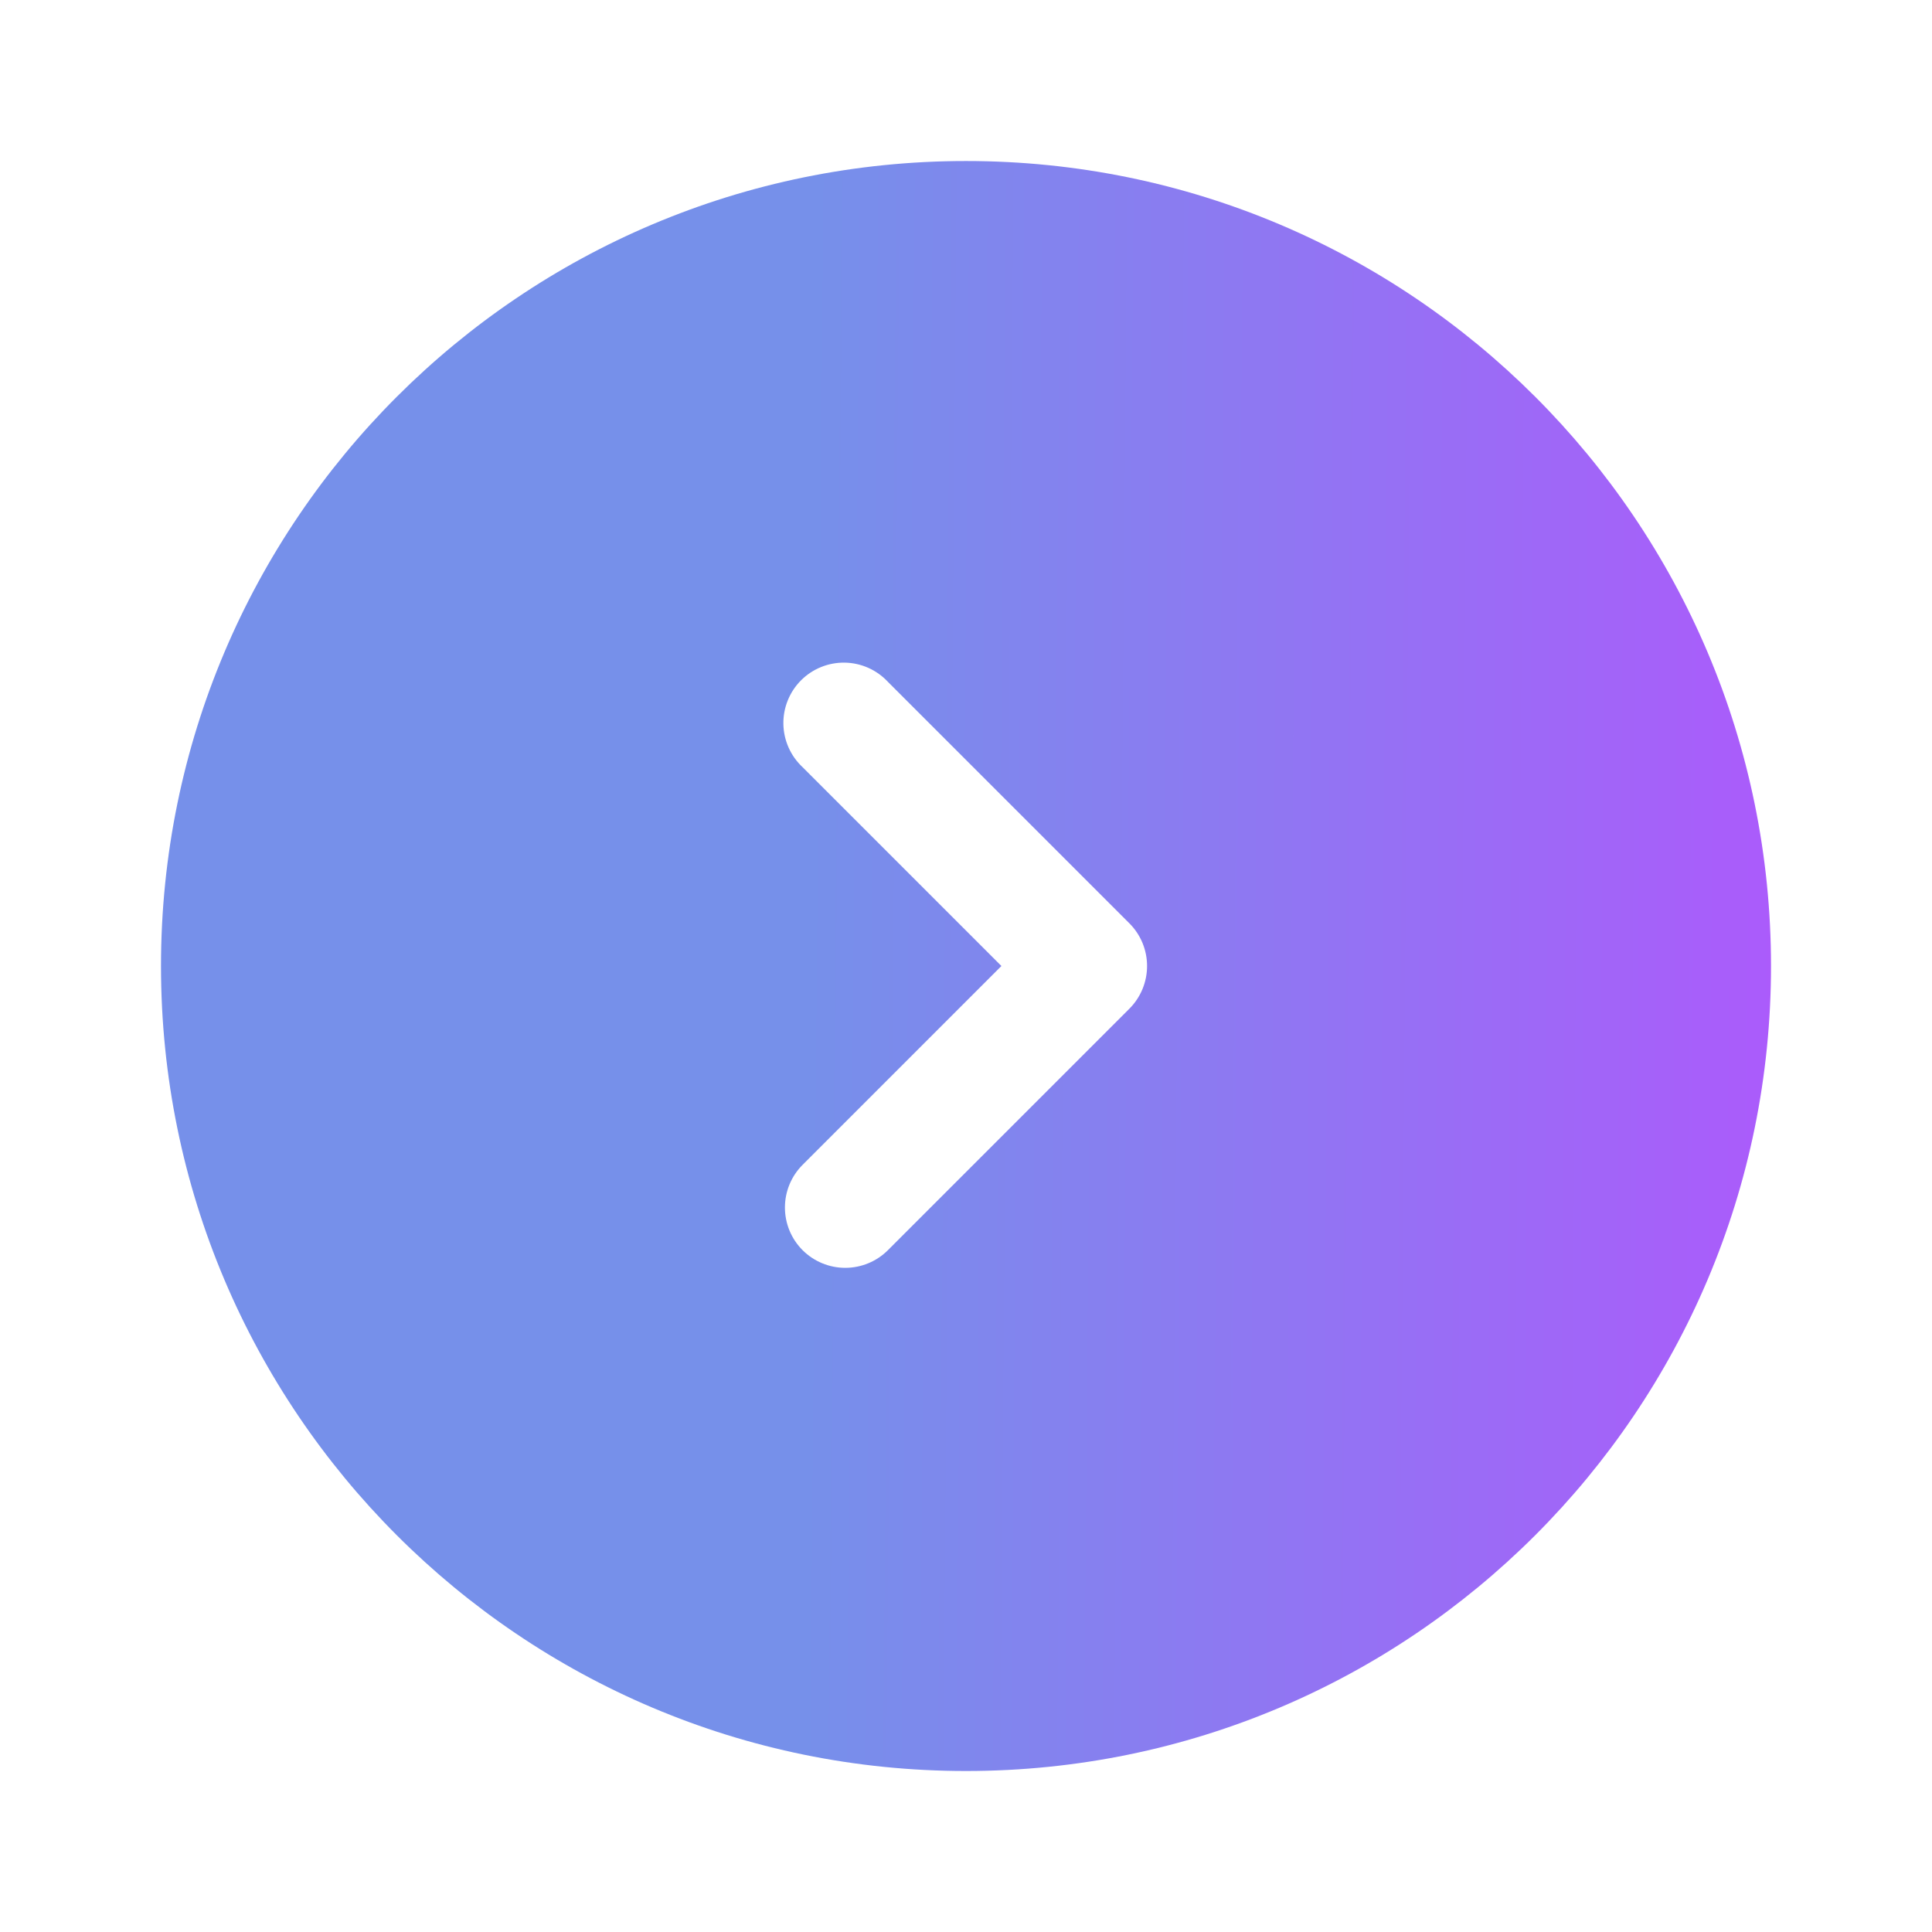
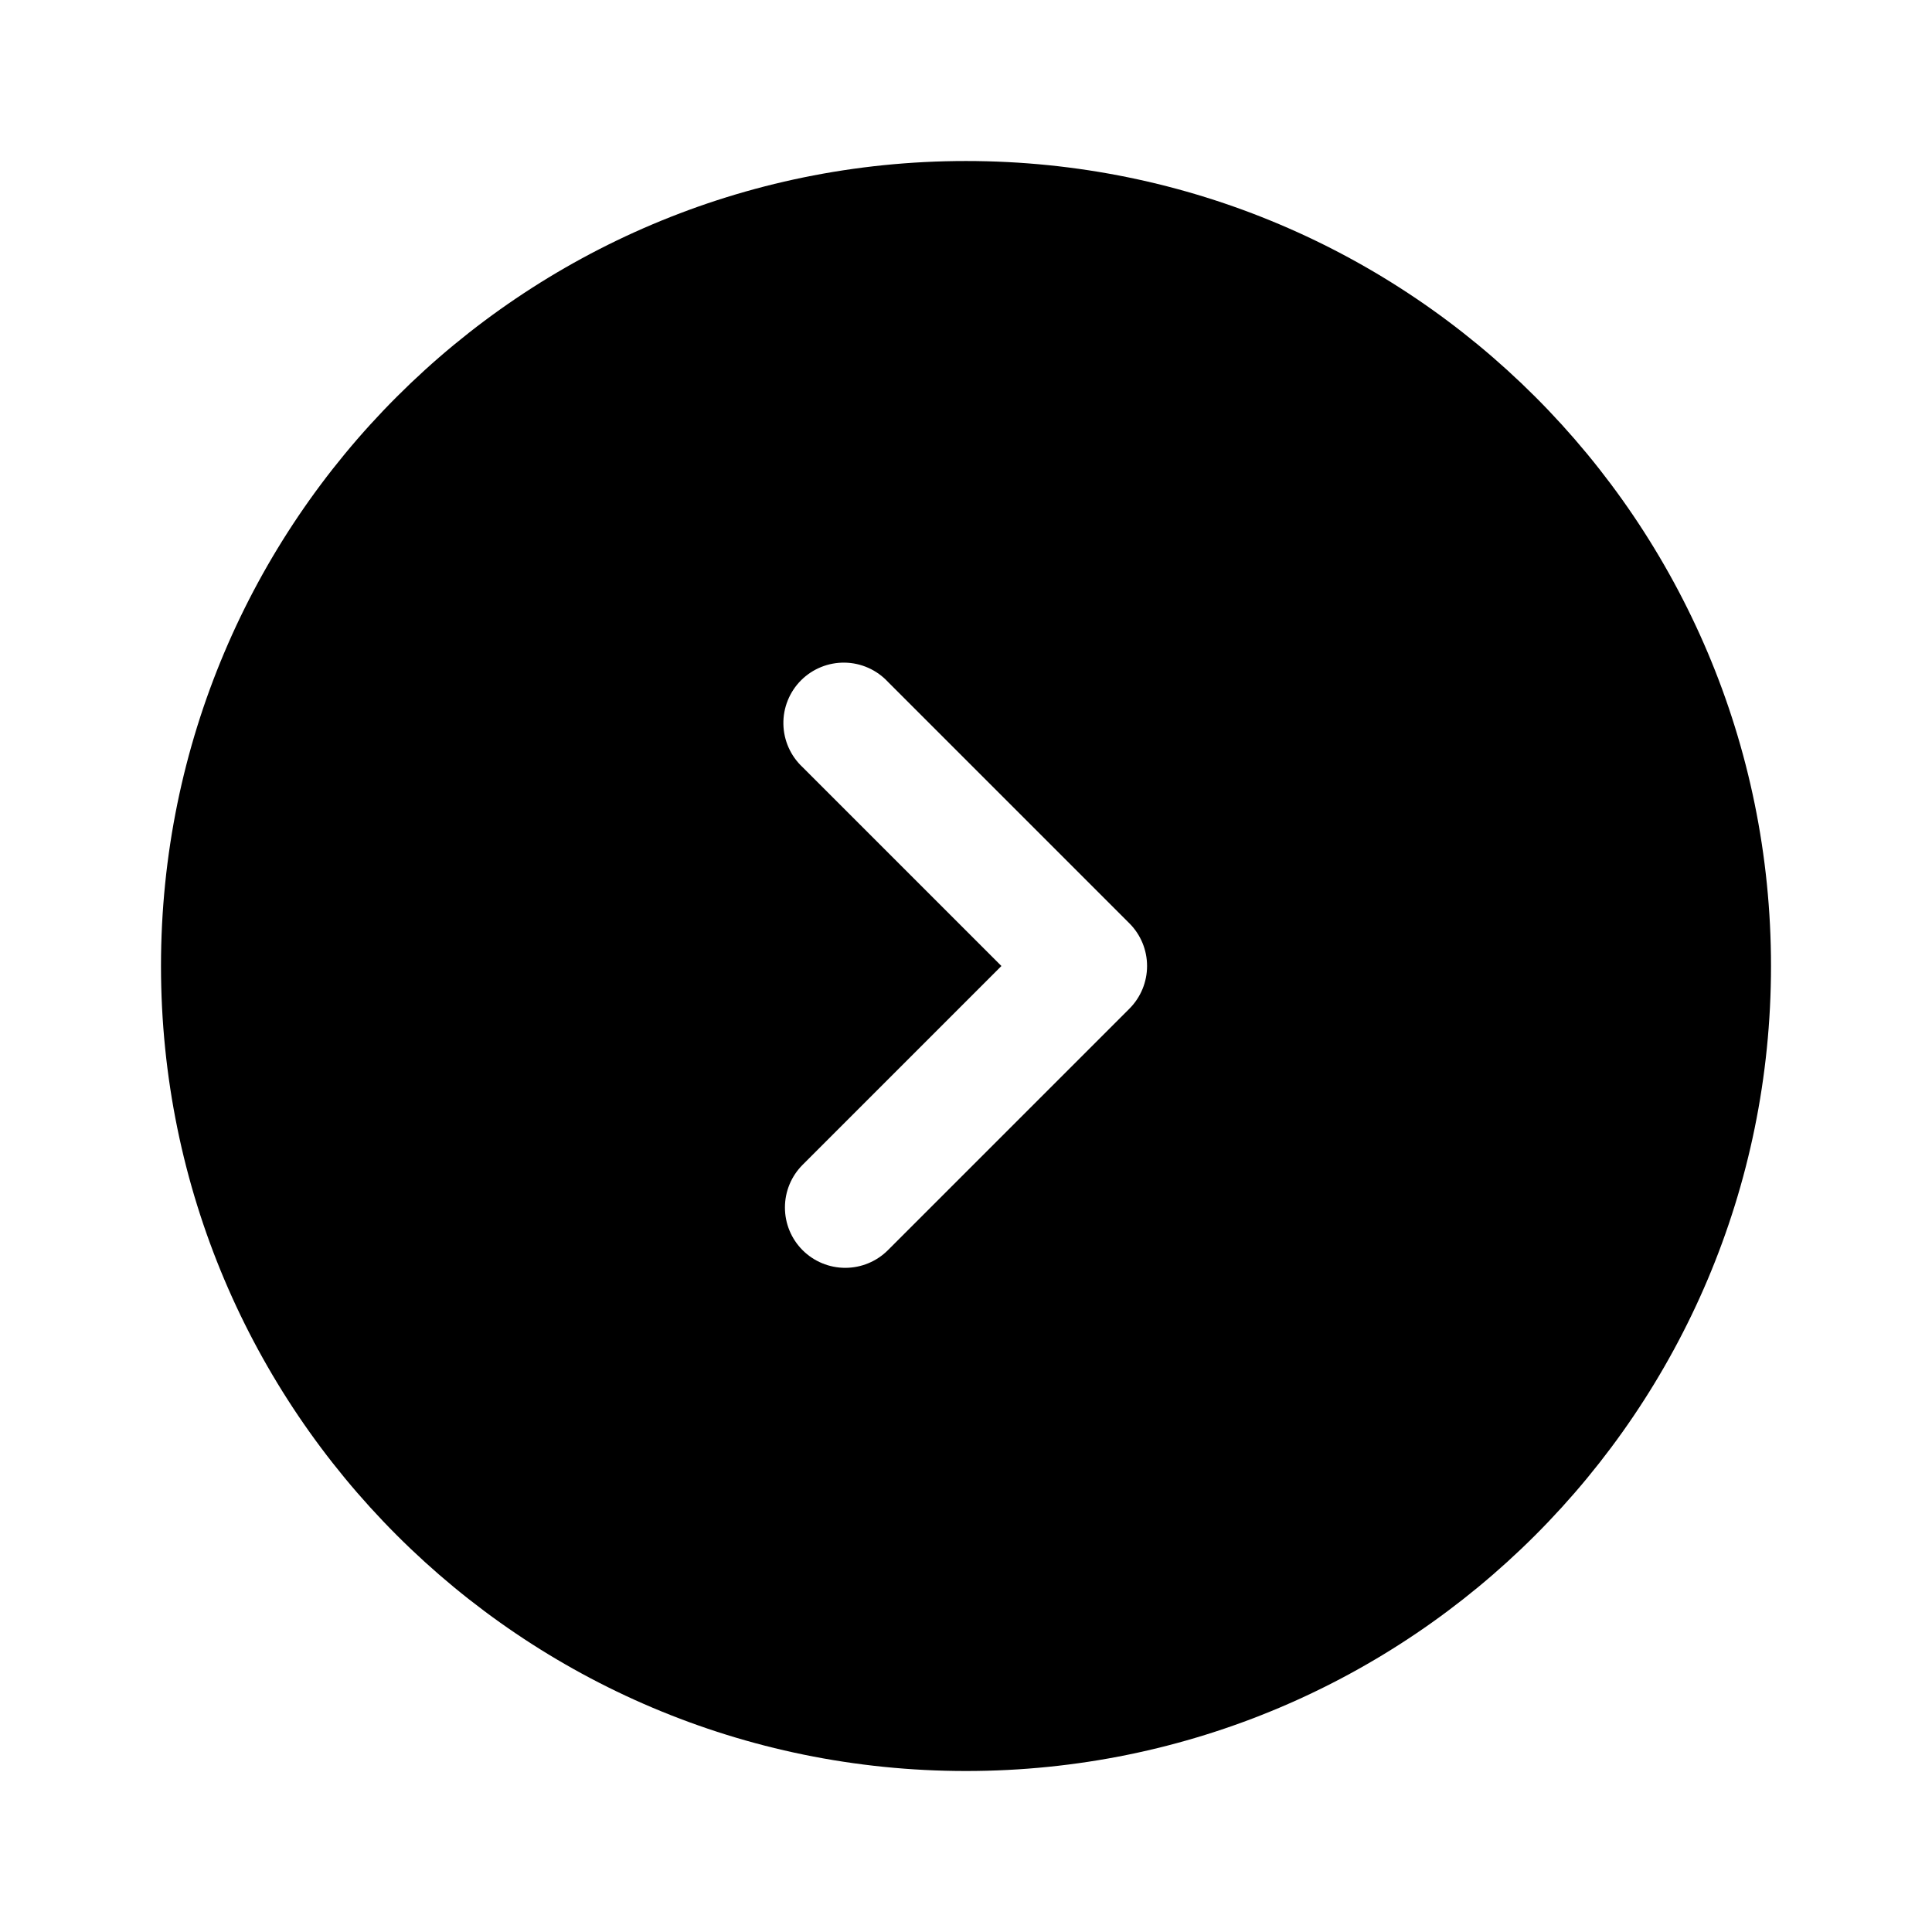
<svg xmlns="http://www.w3.org/2000/svg" width="100" height="100" viewBox="0 0 100 100" fill="none">
  <path fill-rule="evenodd" clip-rule="evenodd" d="M50 8.334C26.988 8.334 8.333 26.988 8.333 50C8.333 73.013 26.988 91.667 50 91.667C73.013 91.667 91.667 73.013 91.667 50C91.667 26.988 73.013 8.334 50 8.334ZM41.542 64.709C40.956 64.123 40.628 63.328 40.628 62.5C40.628 61.672 40.956 60.878 41.542 60.292L51.833 50L41.542 39.709C41.235 39.423 40.989 39.078 40.818 38.694C40.647 38.311 40.555 37.897 40.548 37.477C40.54 37.058 40.617 36.641 40.775 36.252C40.932 35.863 41.166 35.509 41.462 35.213C41.759 34.916 42.113 34.682 42.502 34.525C42.891 34.368 43.308 34.291 43.727 34.298C44.147 34.305 44.561 34.397 44.944 34.568C45.327 34.739 45.672 34.985 45.958 35.292L58.458 47.792C59.044 48.378 59.372 49.172 59.372 50C59.372 50.828 59.044 51.623 58.458 52.209L45.958 64.709C45.373 65.294 44.578 65.623 43.75 65.623C42.922 65.623 42.128 65.294 41.542 64.709Z" fill="url(#paint0_linear_1_105)" />
  <defs>
    <linearGradient id="paint0_linear_1_105" x1="91.667" y1="73.424" x2="41.617" y2="73.003" gradientUnits="userSpaceOnUse">
-       <stop stop-color="#AB5BFB" />
-       <stop offset="1" stop-color="#7690EA" />
+       <stop stop-color="#000000" />
+       <stop offset="1" stop-color="#000000" />
    </linearGradient>
  </defs>
</svg>
